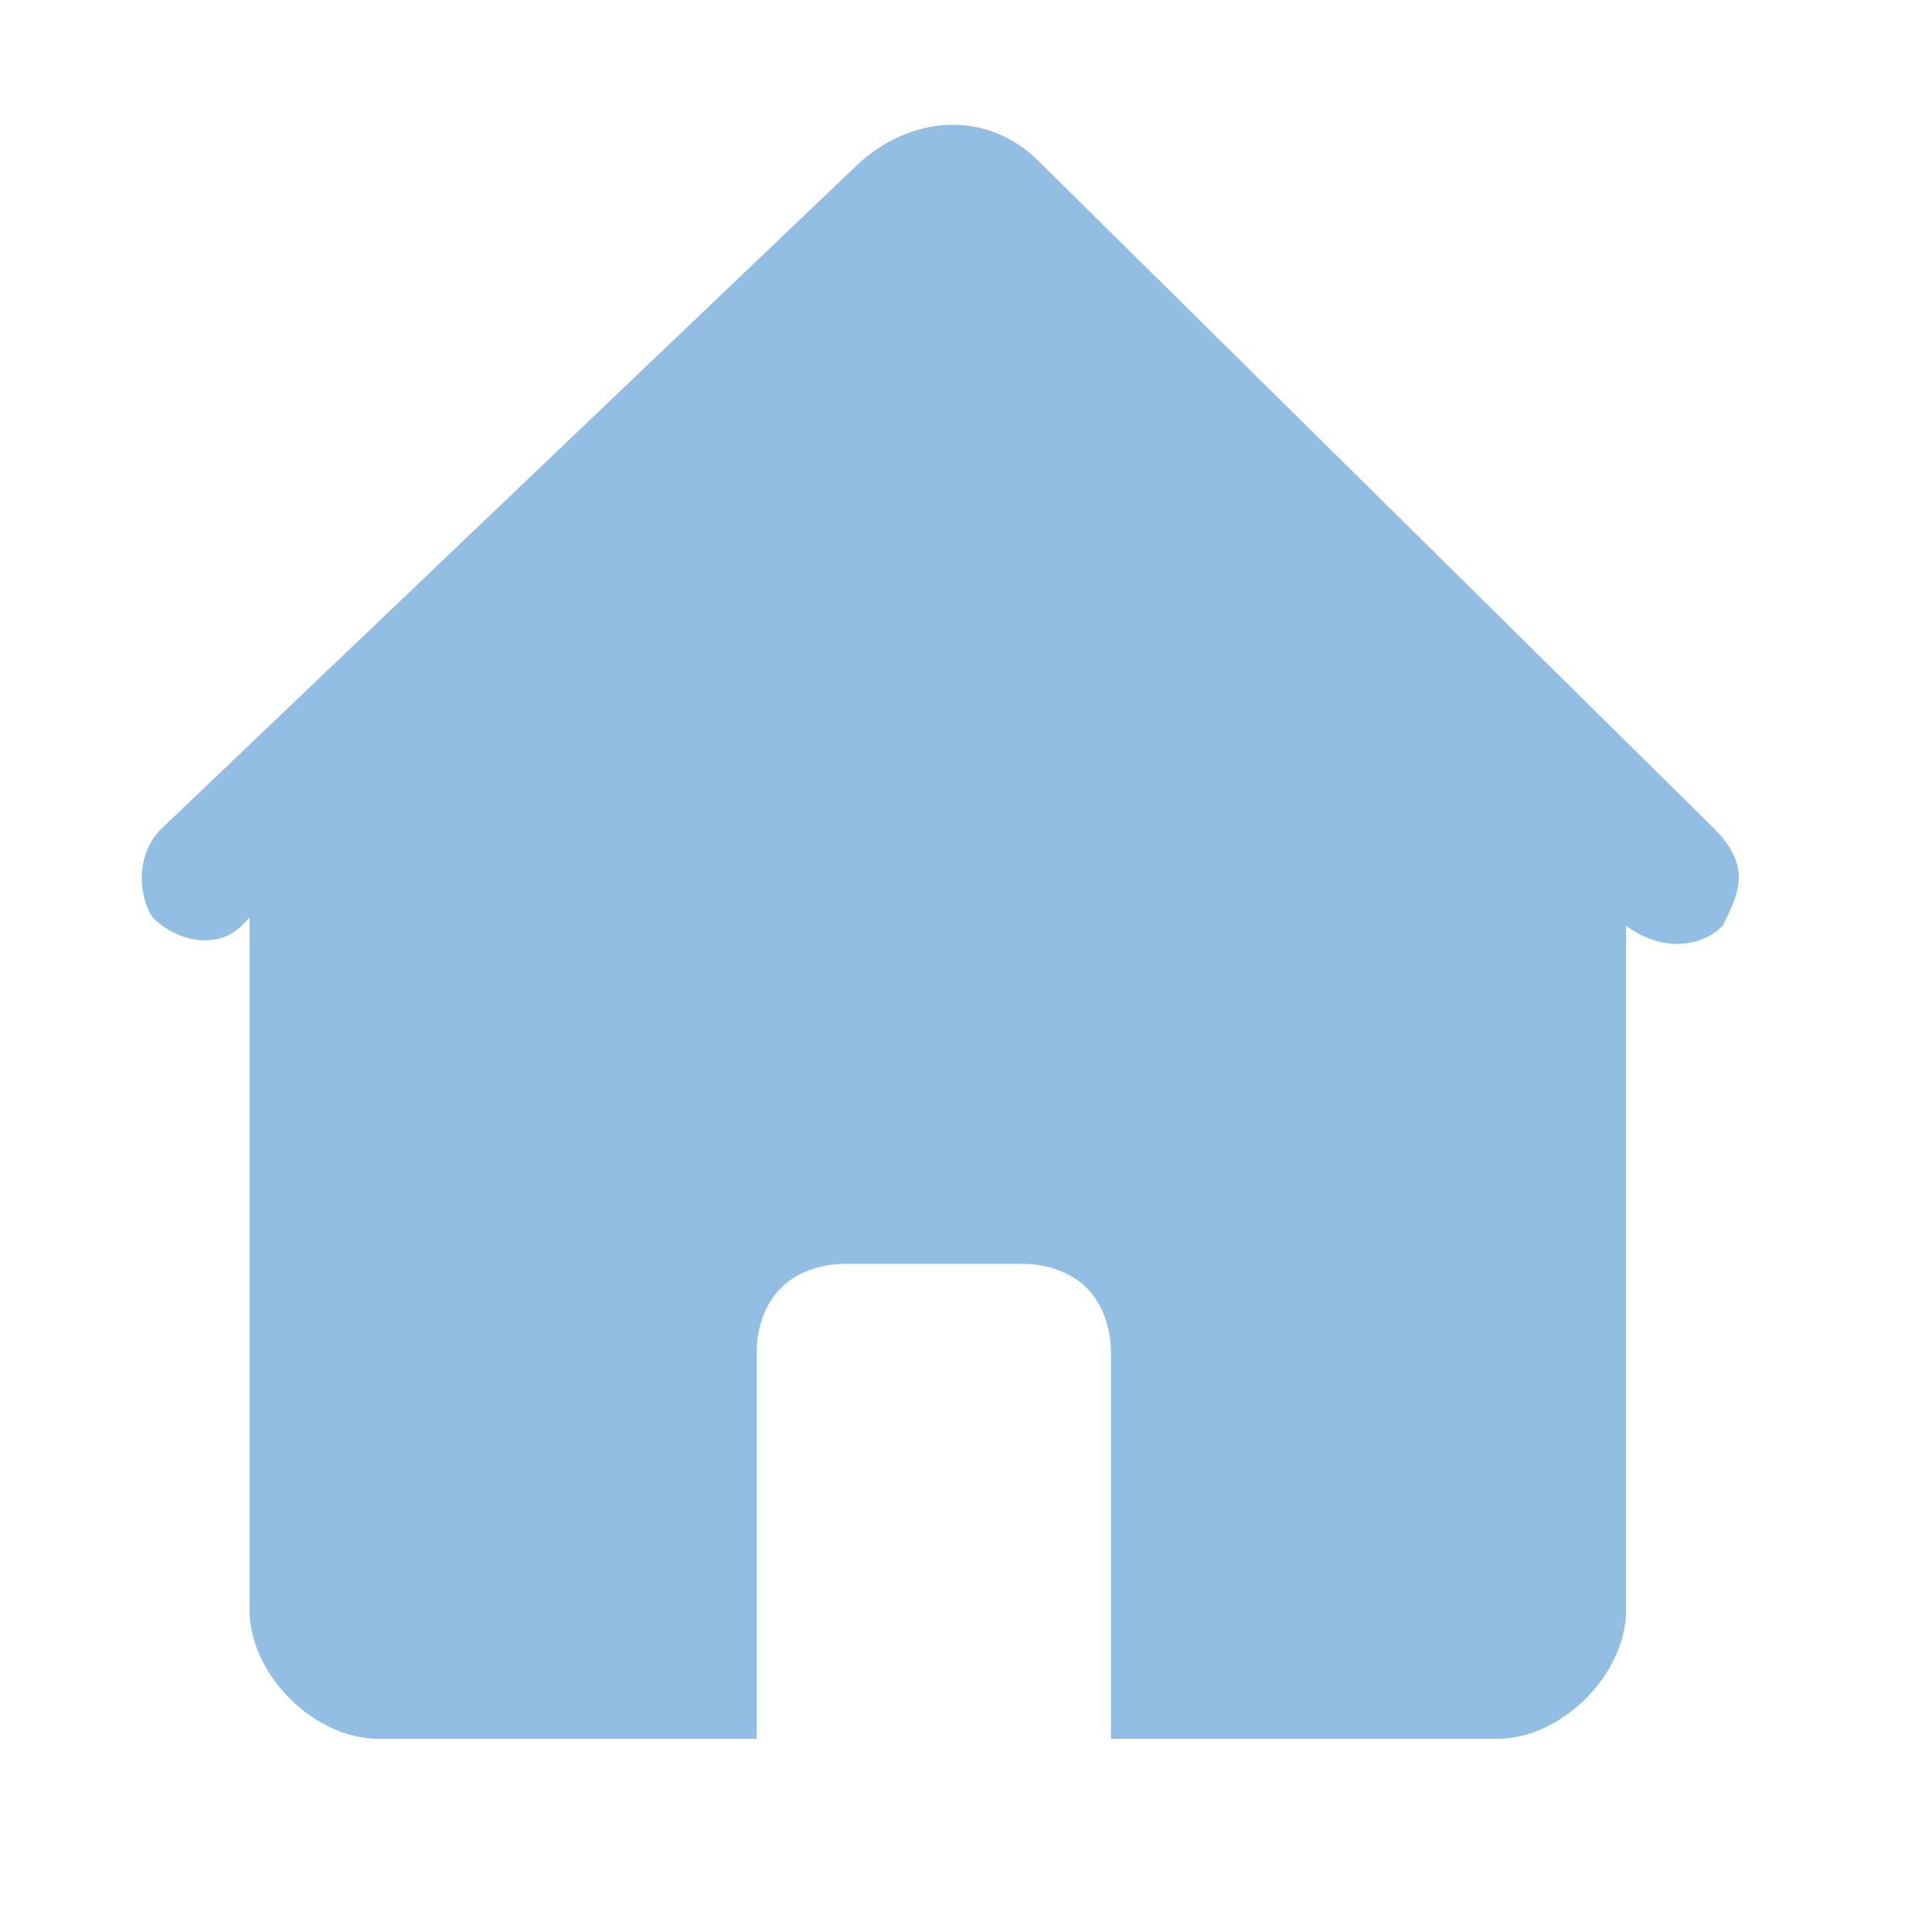
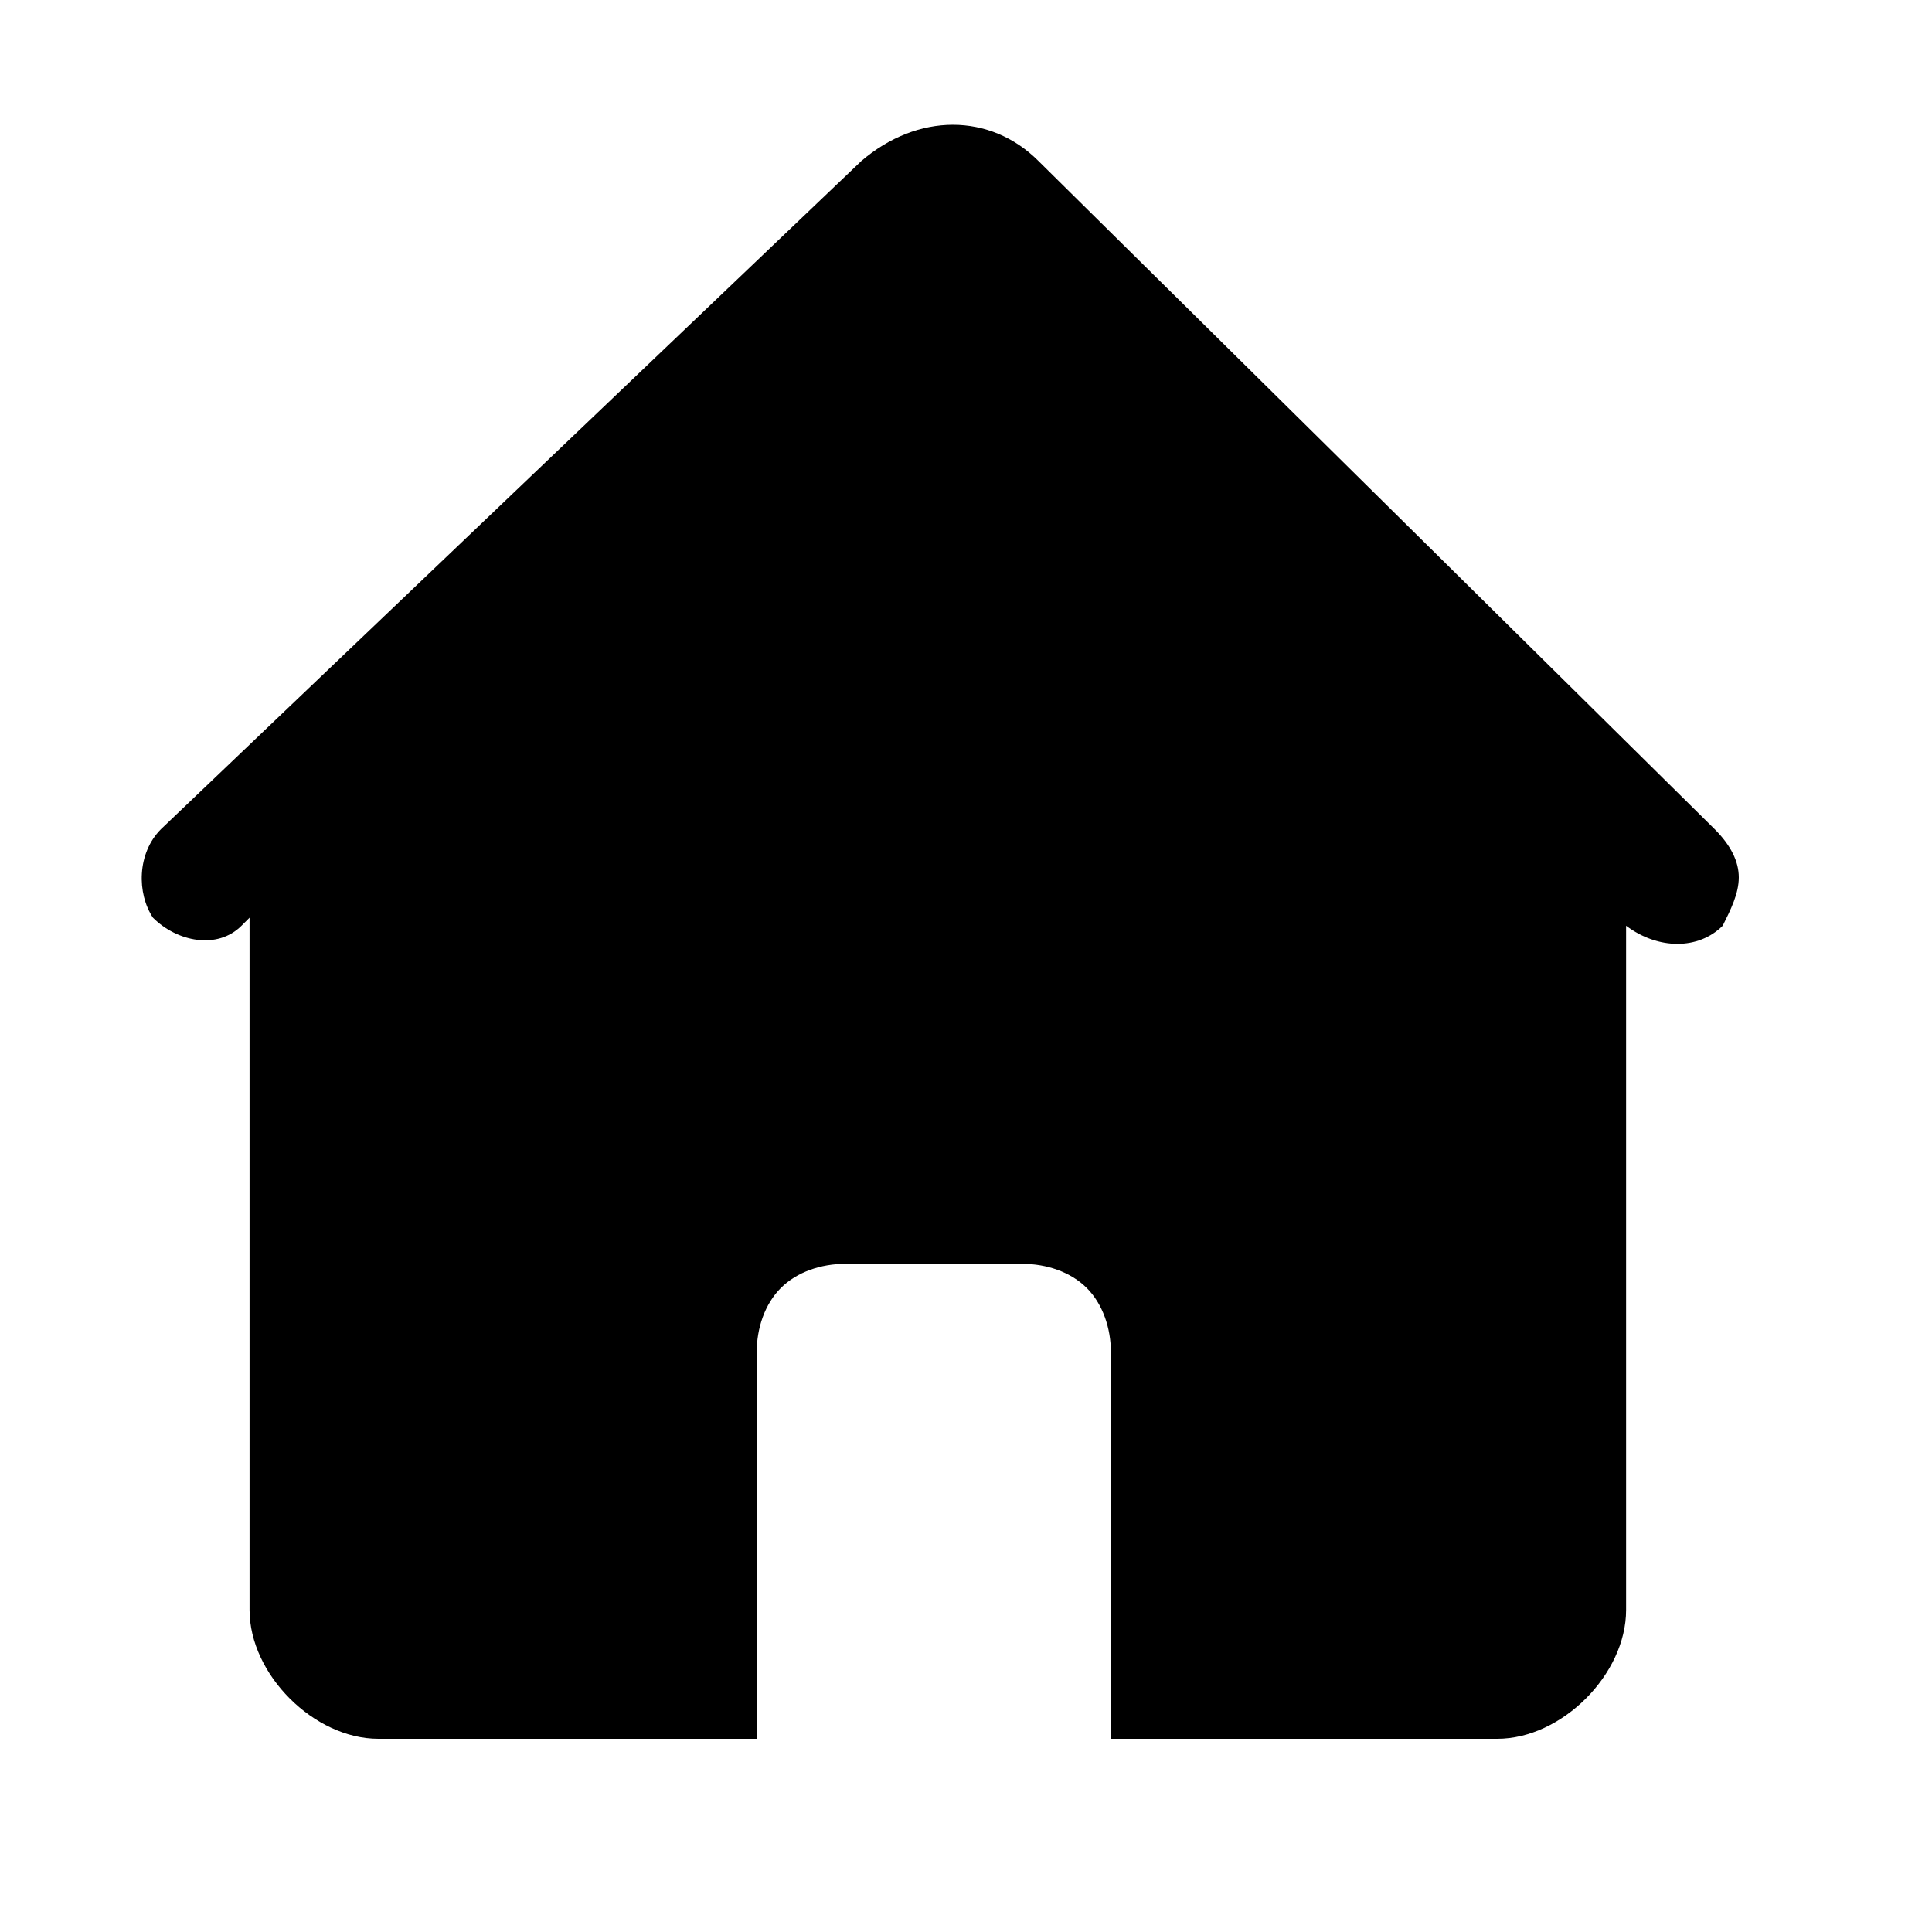
<svg xmlns="http://www.w3.org/2000/svg" t="1538044667254" className="icon" style="" viewBox="0 0 1024 1024" version="1.1" p-id="16410" width="200" height="200">
  <defs>
    <style type="text/css" />
  </defs>
-   <path d="M550.4 85.333c-25.6-25.6-64-25.6-93.867 0L85.333 439.467c-12.8 12.8-12.8 34.133-4.267 46.933 12.8 12.8 34.133 17.067 46.933 4.267l4.267-4.267V853.333c0 17.067 8.533 34.133 21.333 46.933 12.8 12.8 29.867 21.333 46.933 21.333h200.533v-204.8c0-12.8 4.267-25.6 12.8-34.133 8.533-8.533 21.333-12.8 34.133-12.8h93.867c12.8 0 25.6 4.267 34.133 12.8 8.533 8.533 12.8 21.333 12.8 34.133v204.8h204.8c17.067 0 34.133-8.533 46.933-21.333 12.8-12.8 21.333-29.867 21.333-46.933v-362.667c17.067 12.8 38.4 12.8 51.2 0 4.267-8.533 8.533-17.067 8.533-25.6 0-8.533-4.267-17.067-12.8-25.6L550.4 85.333z m0 0" fill="#91BEE2" p-id="16411" />
+   <path d="M550.4 85.333c-25.6-25.6-64-25.6-93.867 0L85.333 439.467c-12.8 12.8-12.8 34.133-4.267 46.933 12.8 12.8 34.133 17.067 46.933 4.267l4.267-4.267V853.333c0 17.067 8.533 34.133 21.333 46.933 12.8 12.8 29.867 21.333 46.933 21.333h200.533v-204.8c0-12.8 4.267-25.6 12.8-34.133 8.533-8.533 21.333-12.8 34.133-12.8h93.867c12.8 0 25.6 4.267 34.133 12.8 8.533 8.533 12.8 21.333 12.8 34.133v204.8h204.8c17.067 0 34.133-8.533 46.933-21.333 12.8-12.8 21.333-29.867 21.333-46.933v-362.667c17.067 12.8 38.4 12.8 51.2 0 4.267-8.533 8.533-17.067 8.533-25.6 0-8.533-4.267-17.067-12.8-25.6L550.4 85.333z m0 0" p-id="16411" />
</svg>
